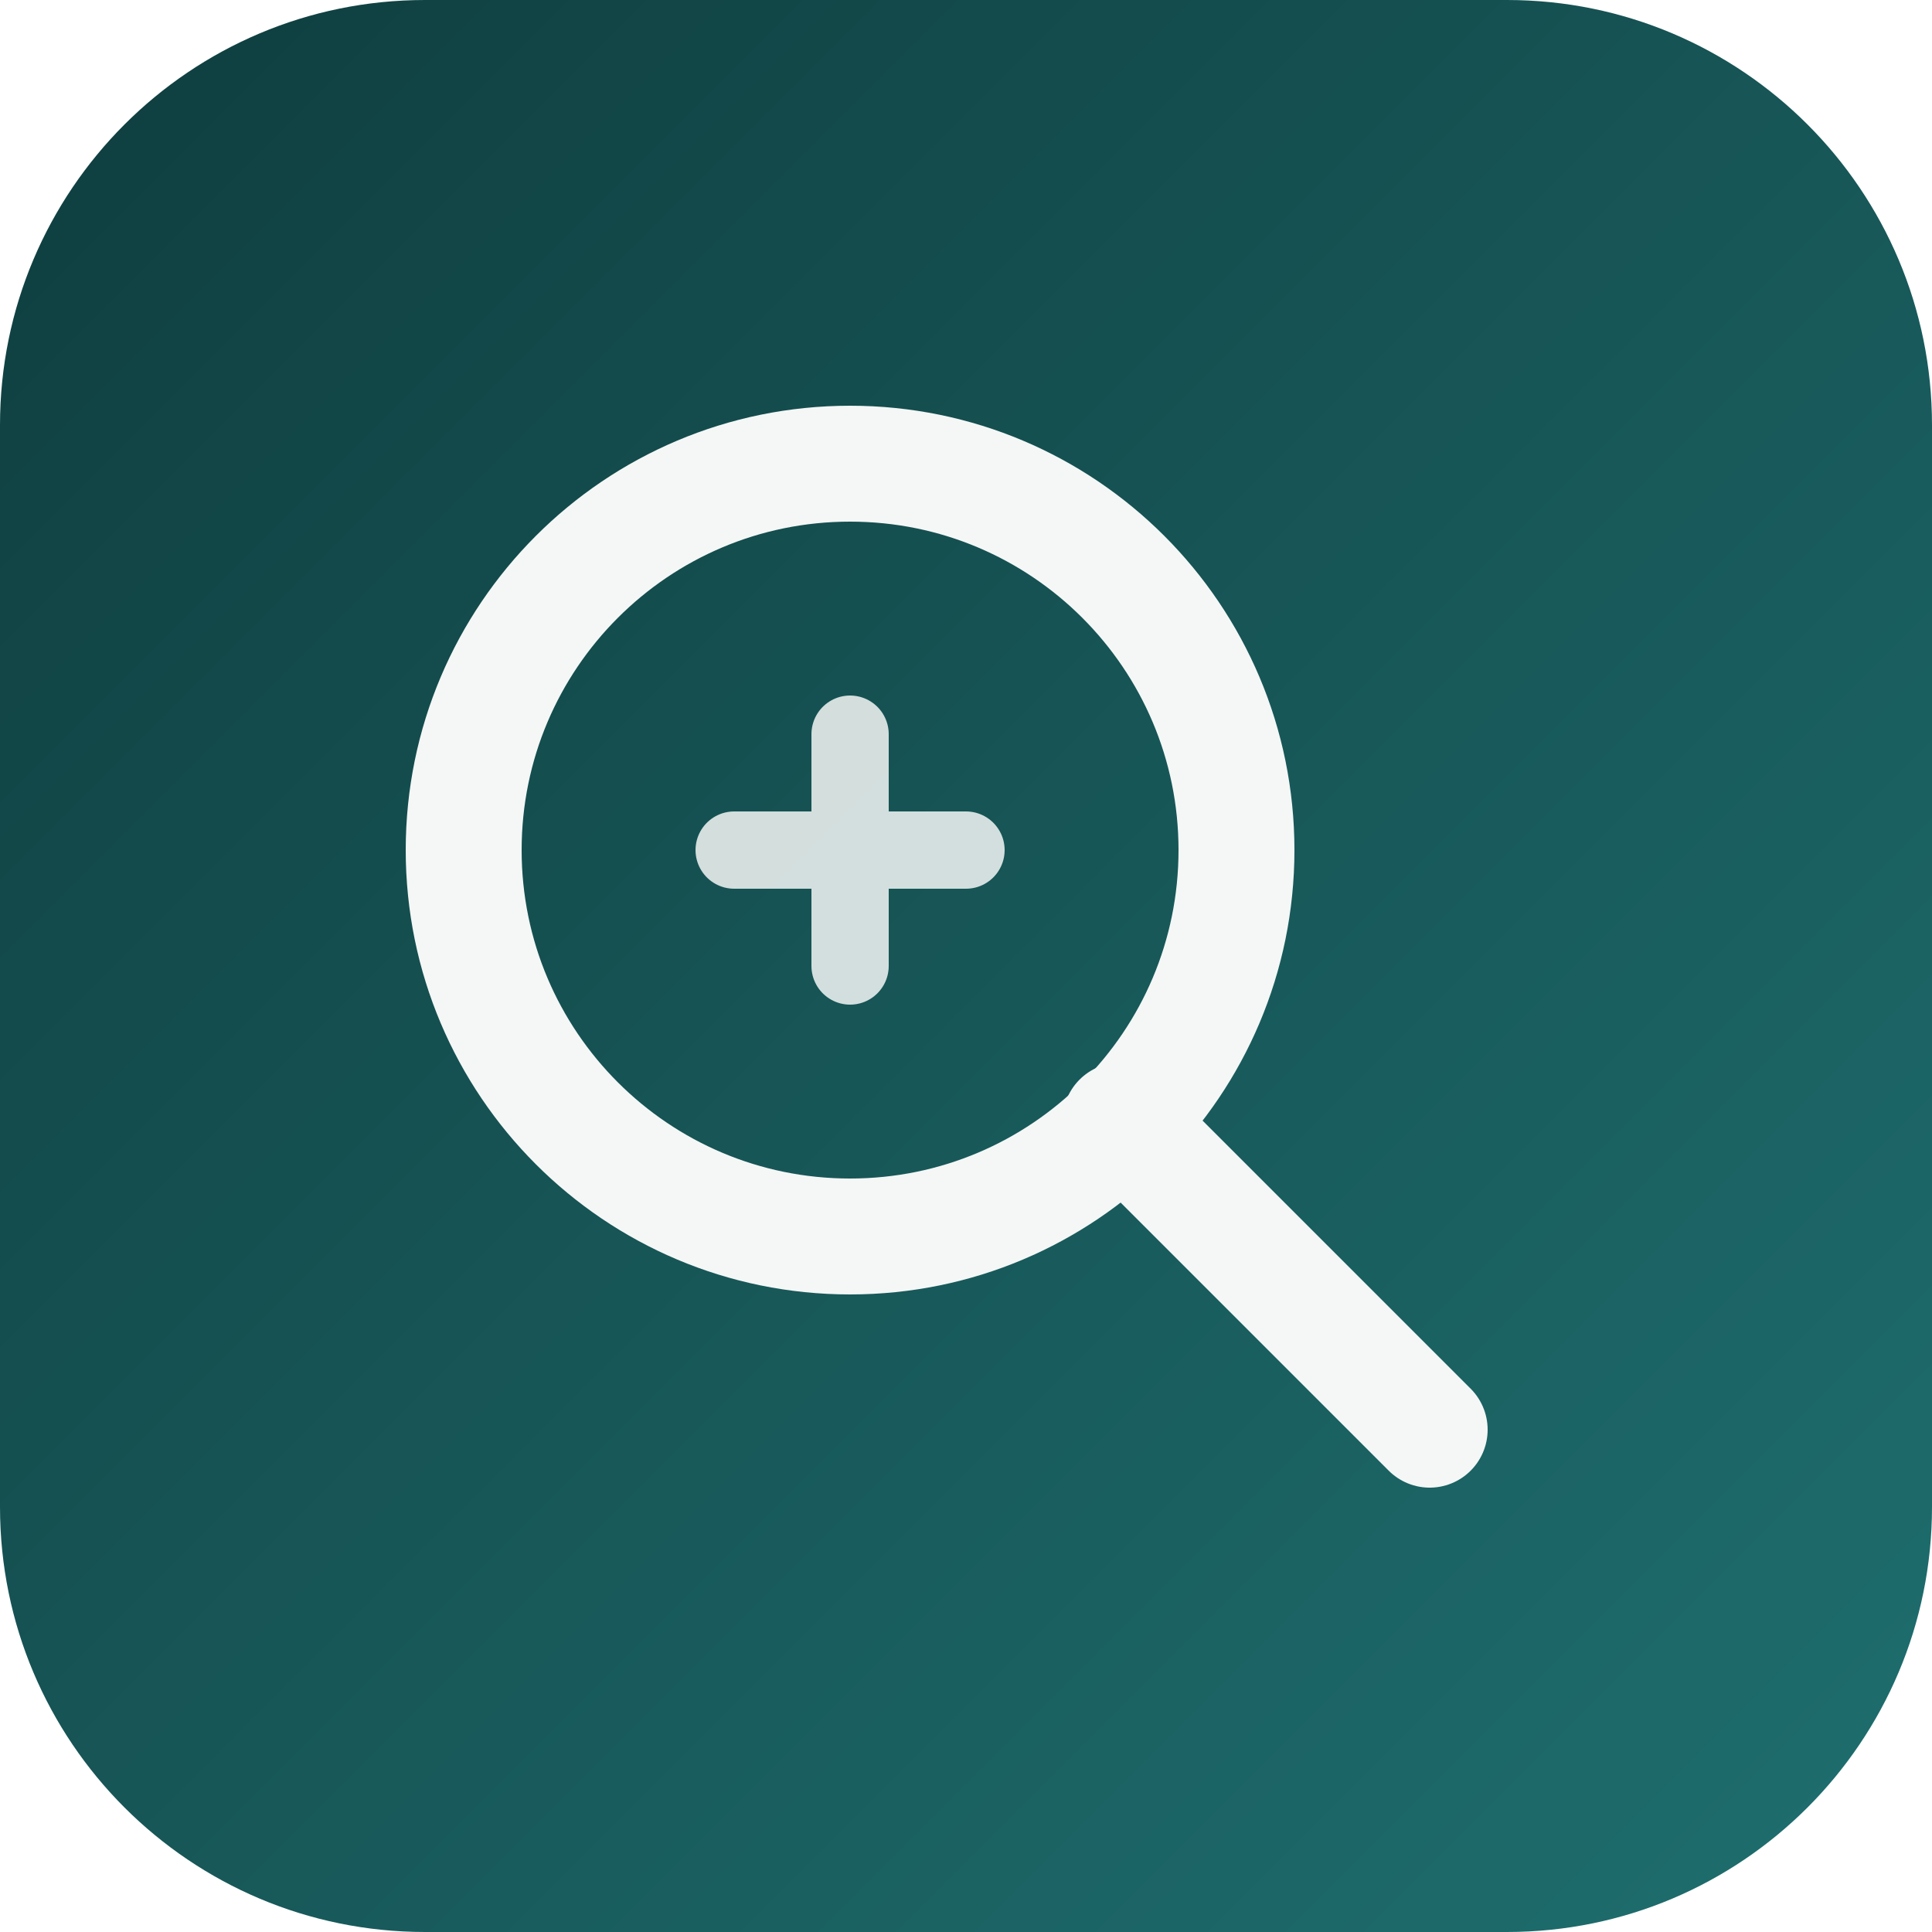
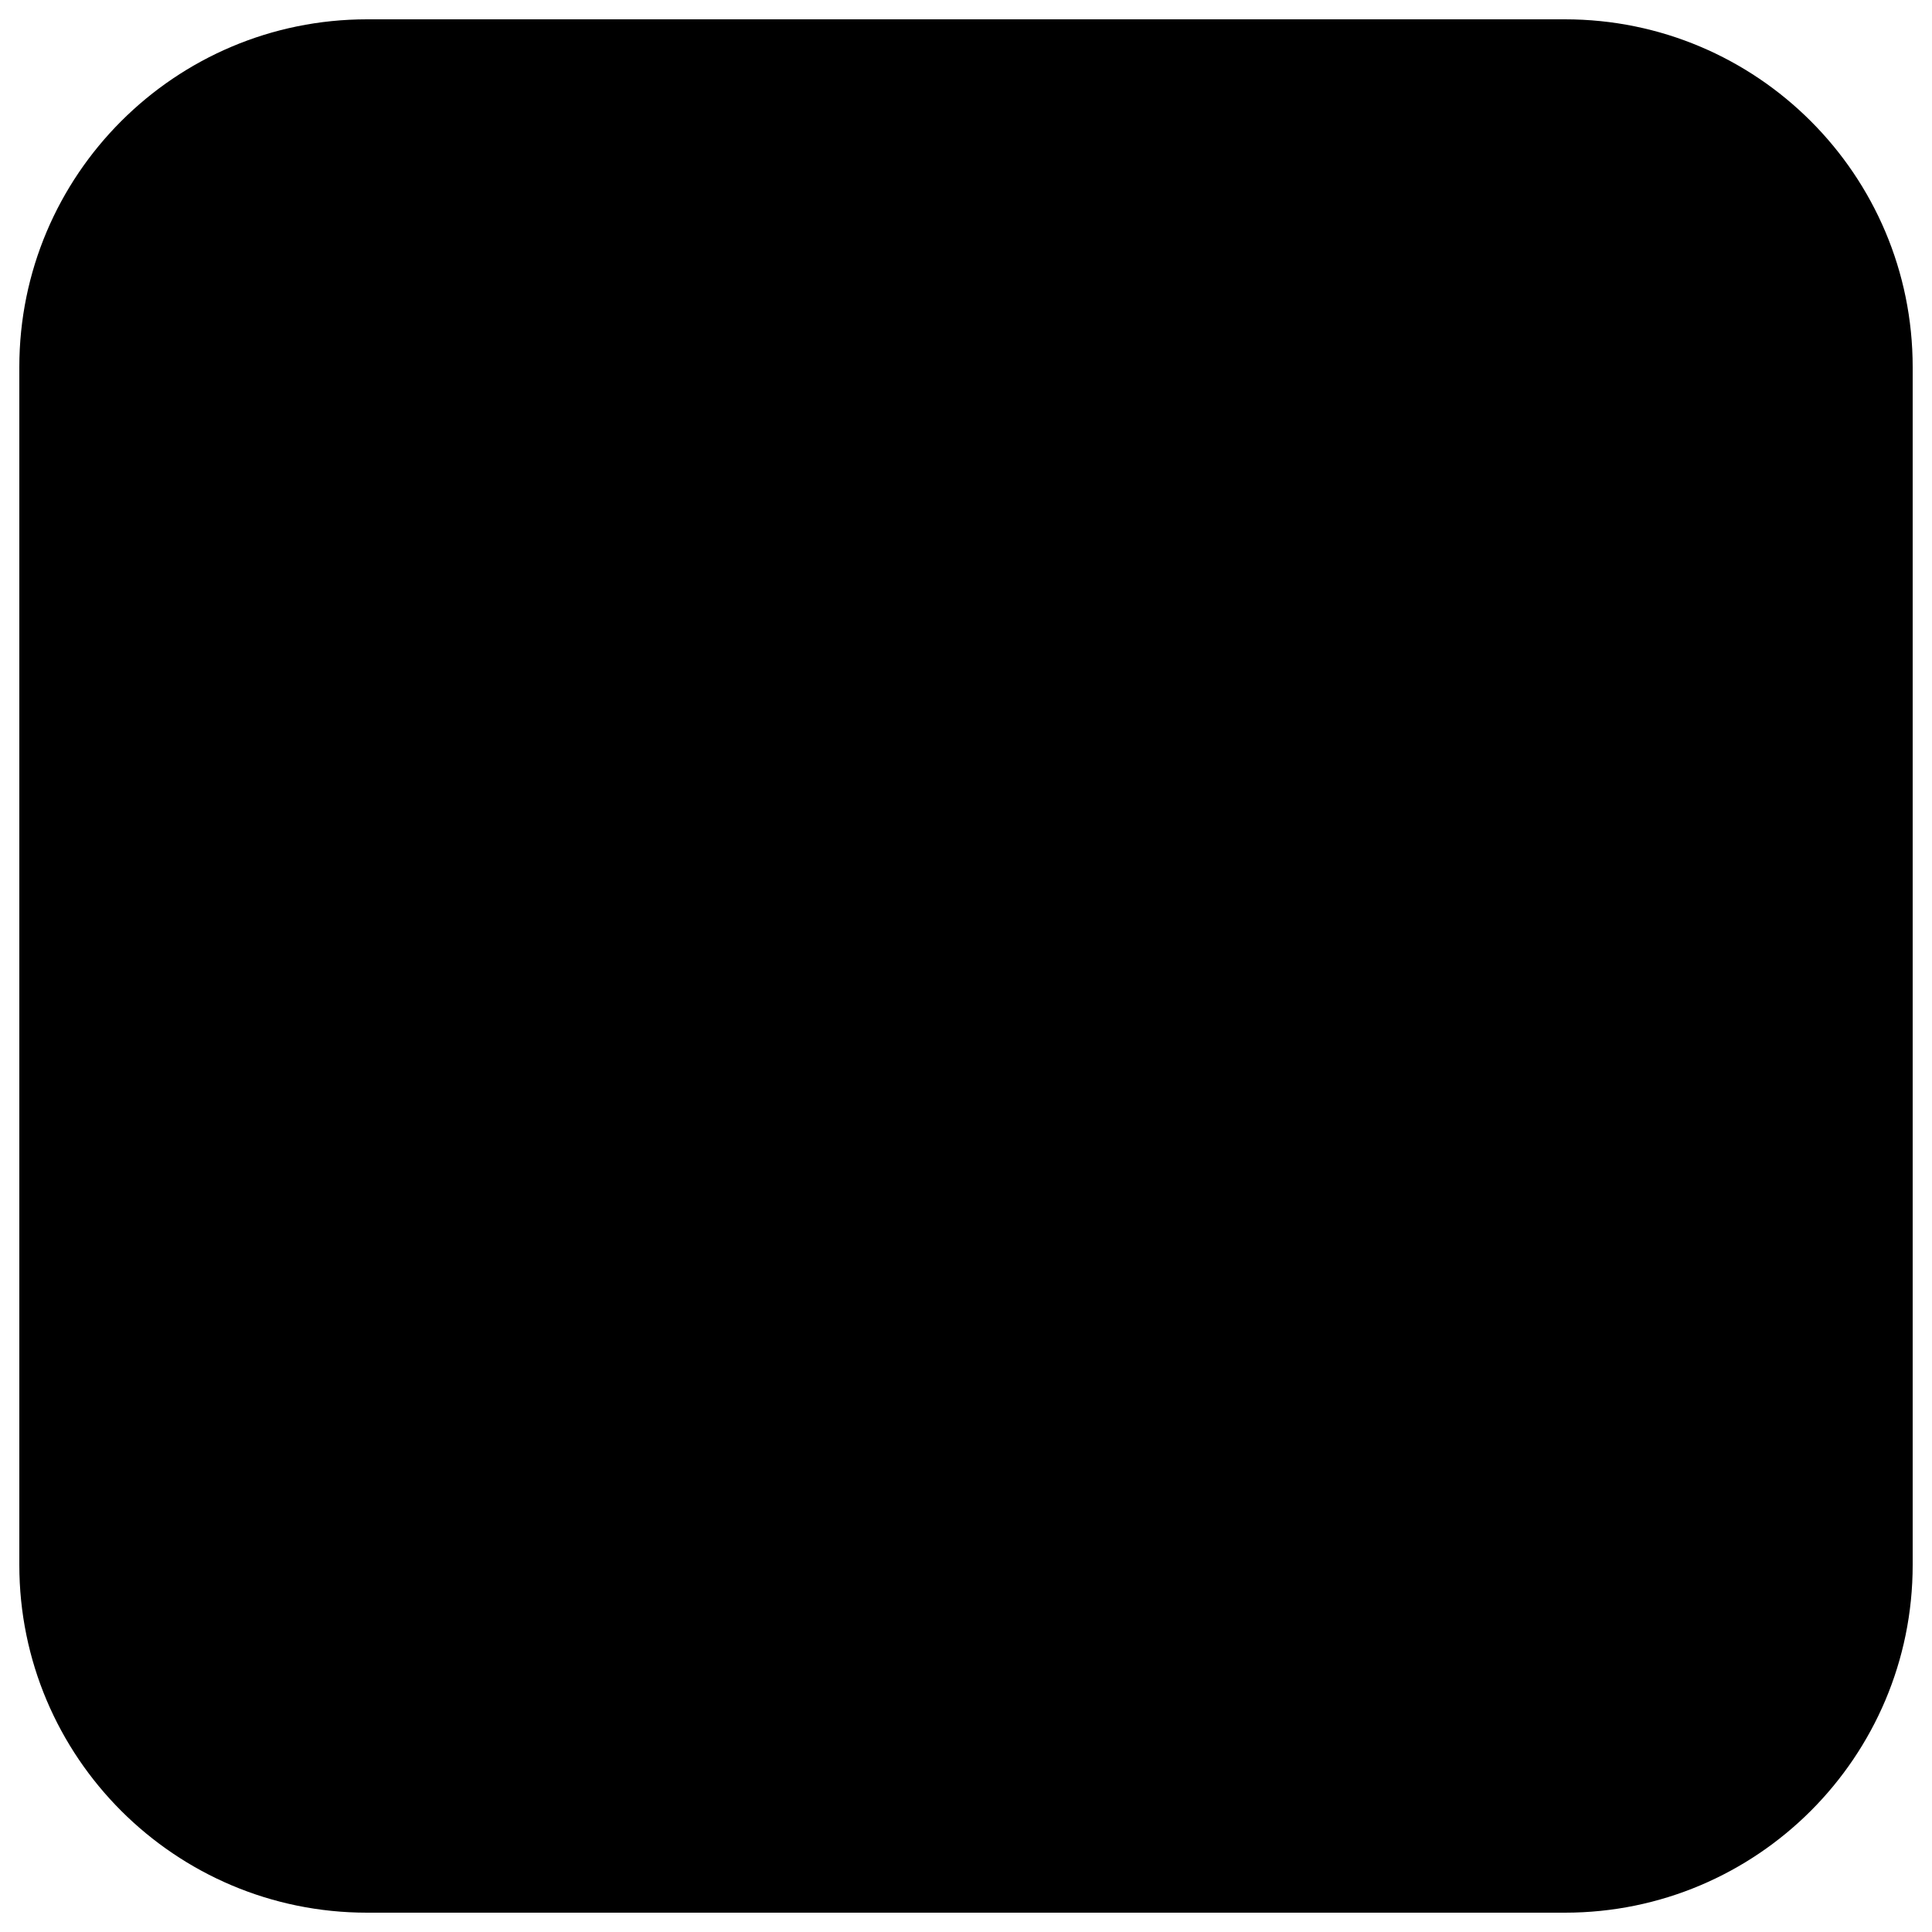
- <svg xmlns="http://www.w3.org/2000/svg" viewBox="0 0 100 100" role="img" aria-label="Commerce Doofinder">
-   <defs>
-     <linearGradient id="bg" x1="0" y1="0" x2="1" y2="1">
-       <stop offset="0%" stop-color="#0F3D3E" />
-       <stop offset="100%" stop-color="#1F6F70" />
-     </linearGradient>
-   </defs>
-   <rect width="100" height="100" rx="22" fill="url(#bg)" />
-   <circle cx="44" cy="44" r="20" fill="none" stroke="#F4F7F6" stroke-width="6" />
-   <path d="M58 58l16 16" stroke="#F4F7F6" stroke-width="6" stroke-linecap="round" />
-   <path d="M38 44h12M44 38v12" stroke="#F4F7F6" stroke-width="4" stroke-linecap="round" opacity="0.85" />
+ <svg xmlns="http://www.w3.org/2000/svg" viewBox="0 0 100 100" role="img" aria-label="Doofinder">
+   <rect x="1" y="1" width="98" height="98" rx="18" fill="oklch(20% 0.014 255)" stroke="oklch(36% 0.012 255)" stroke-width="1.5" />
+   <g transform="translate(24.8 24.8) scale(2.1)" fill="none" stroke="oklch(78% 0.19 142)" stroke-width="1.75" stroke-linecap="round" stroke-linejoin="round">
+     <circle cx="10.5" cy="10.5" r="7" />
+     <path d="m21 21-5.4-5.4" />
+   </g>
</svg>
